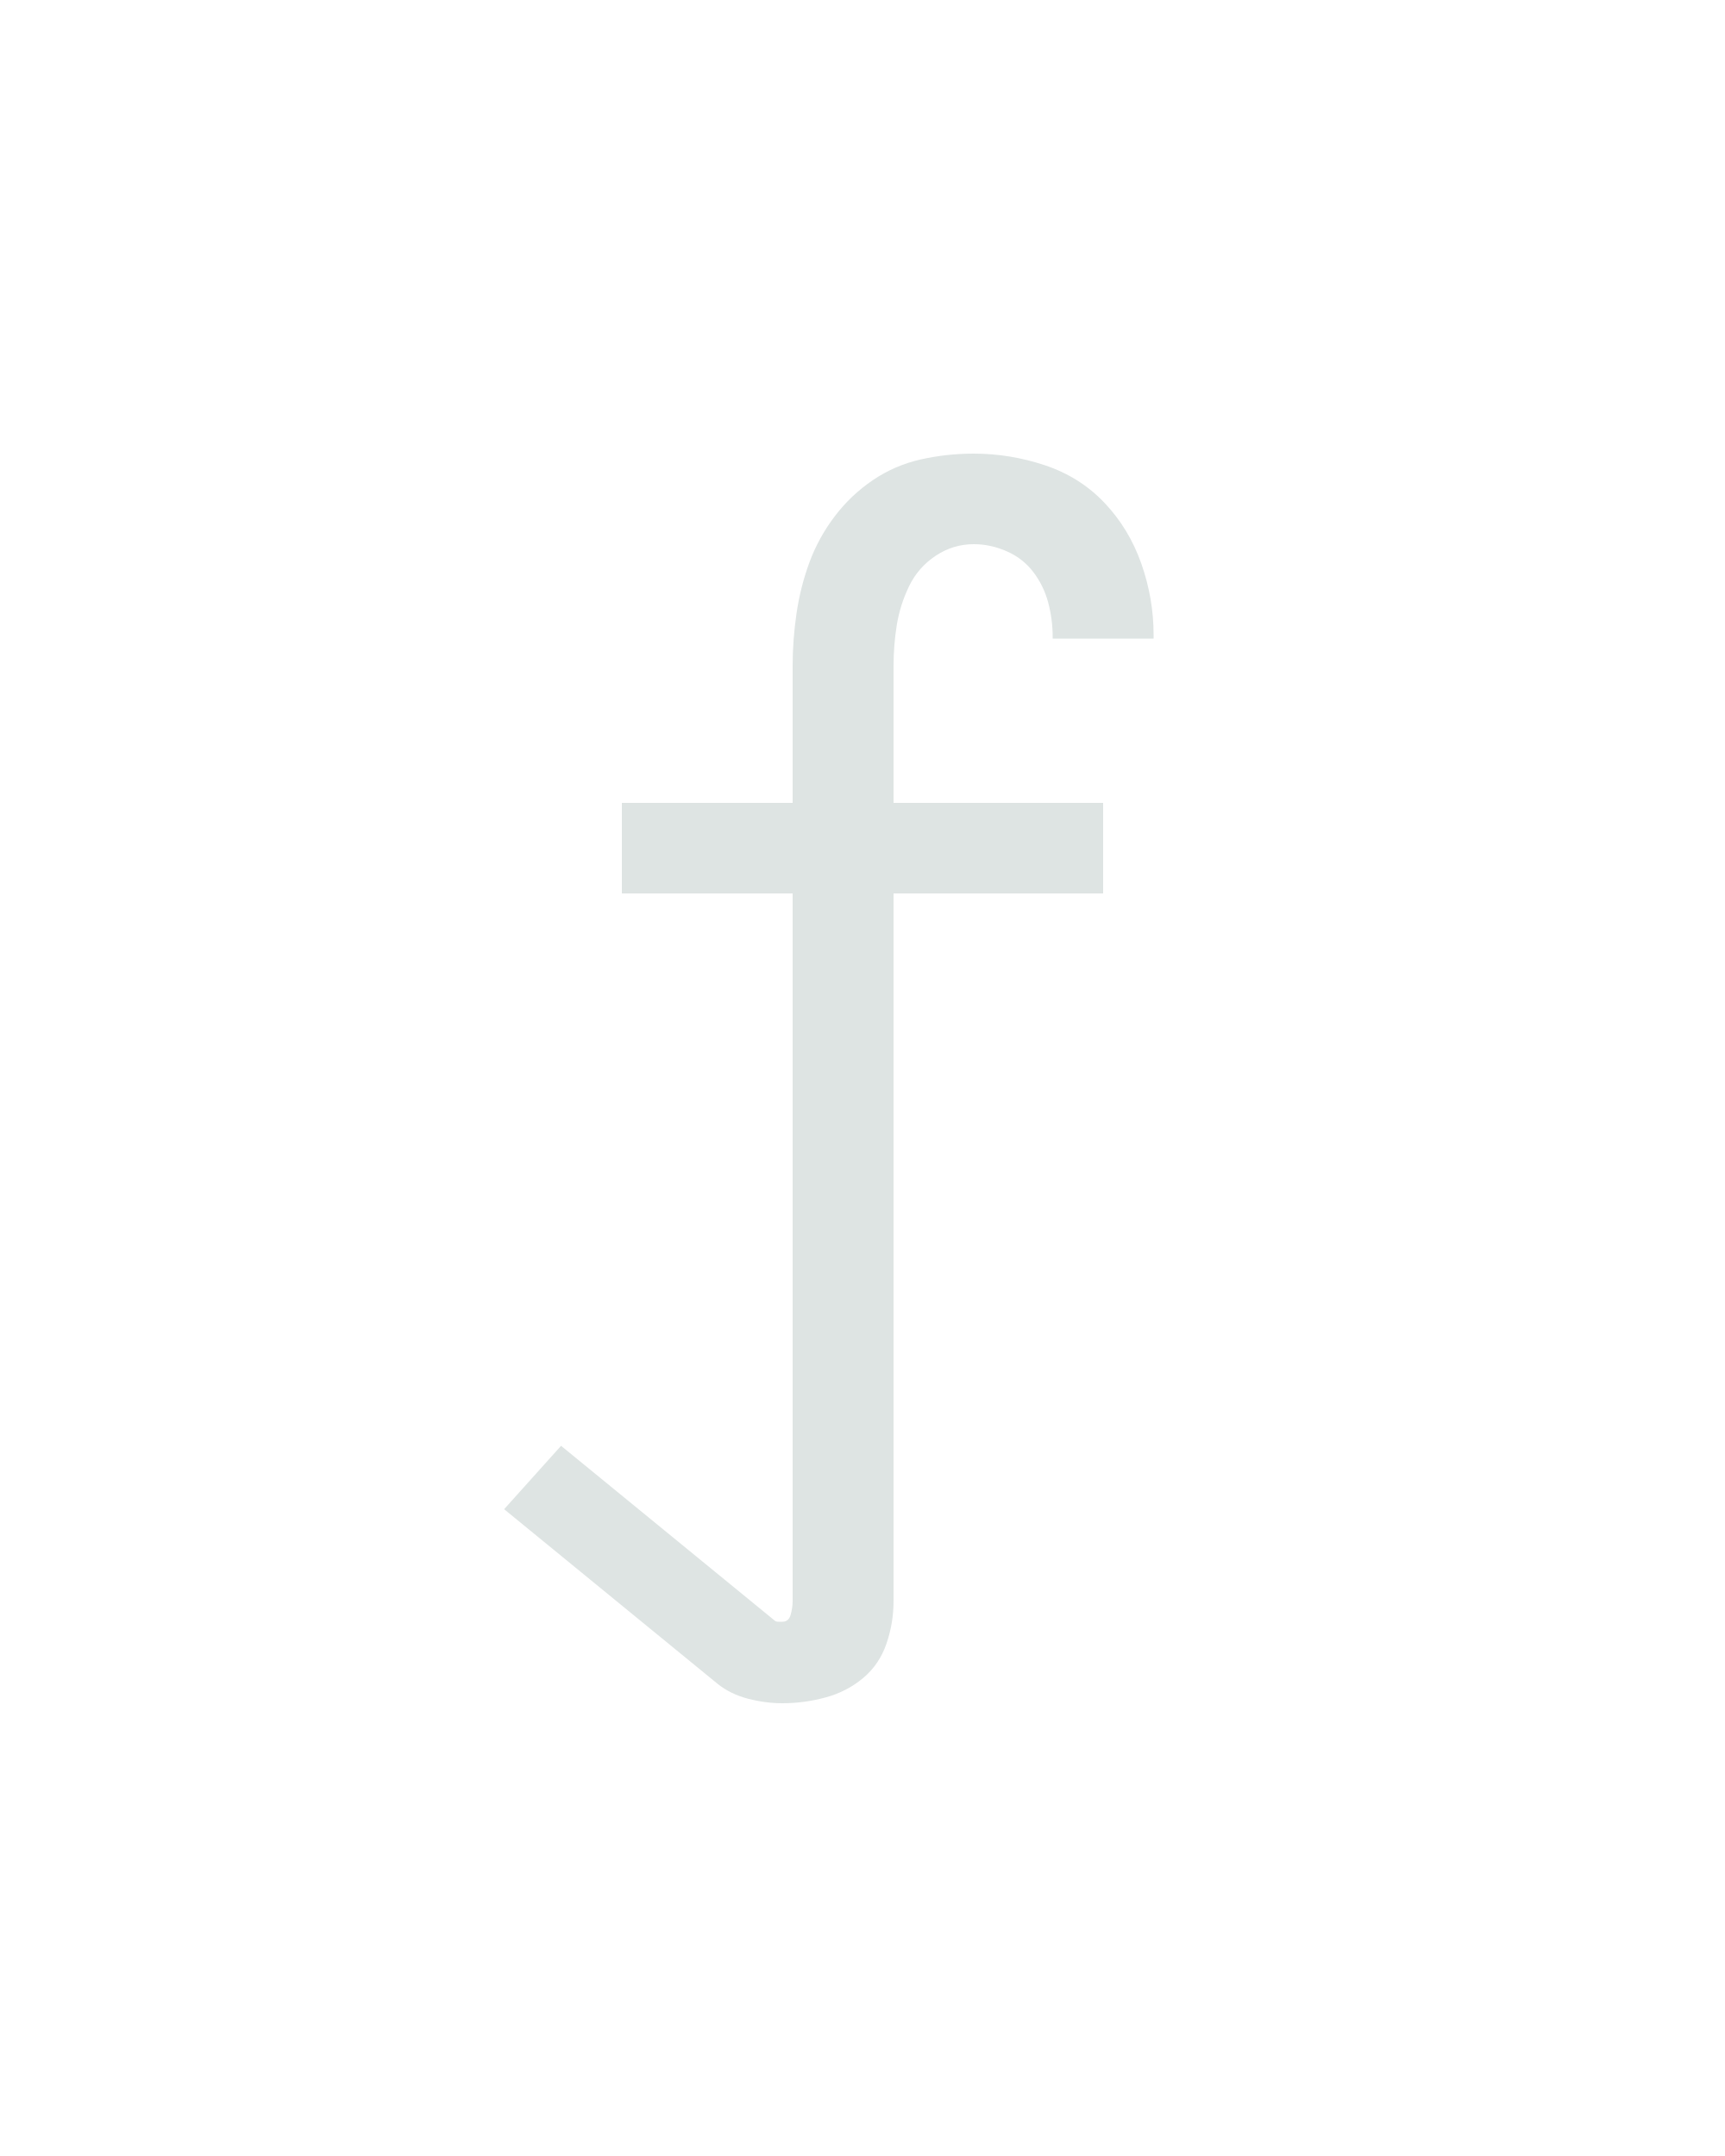
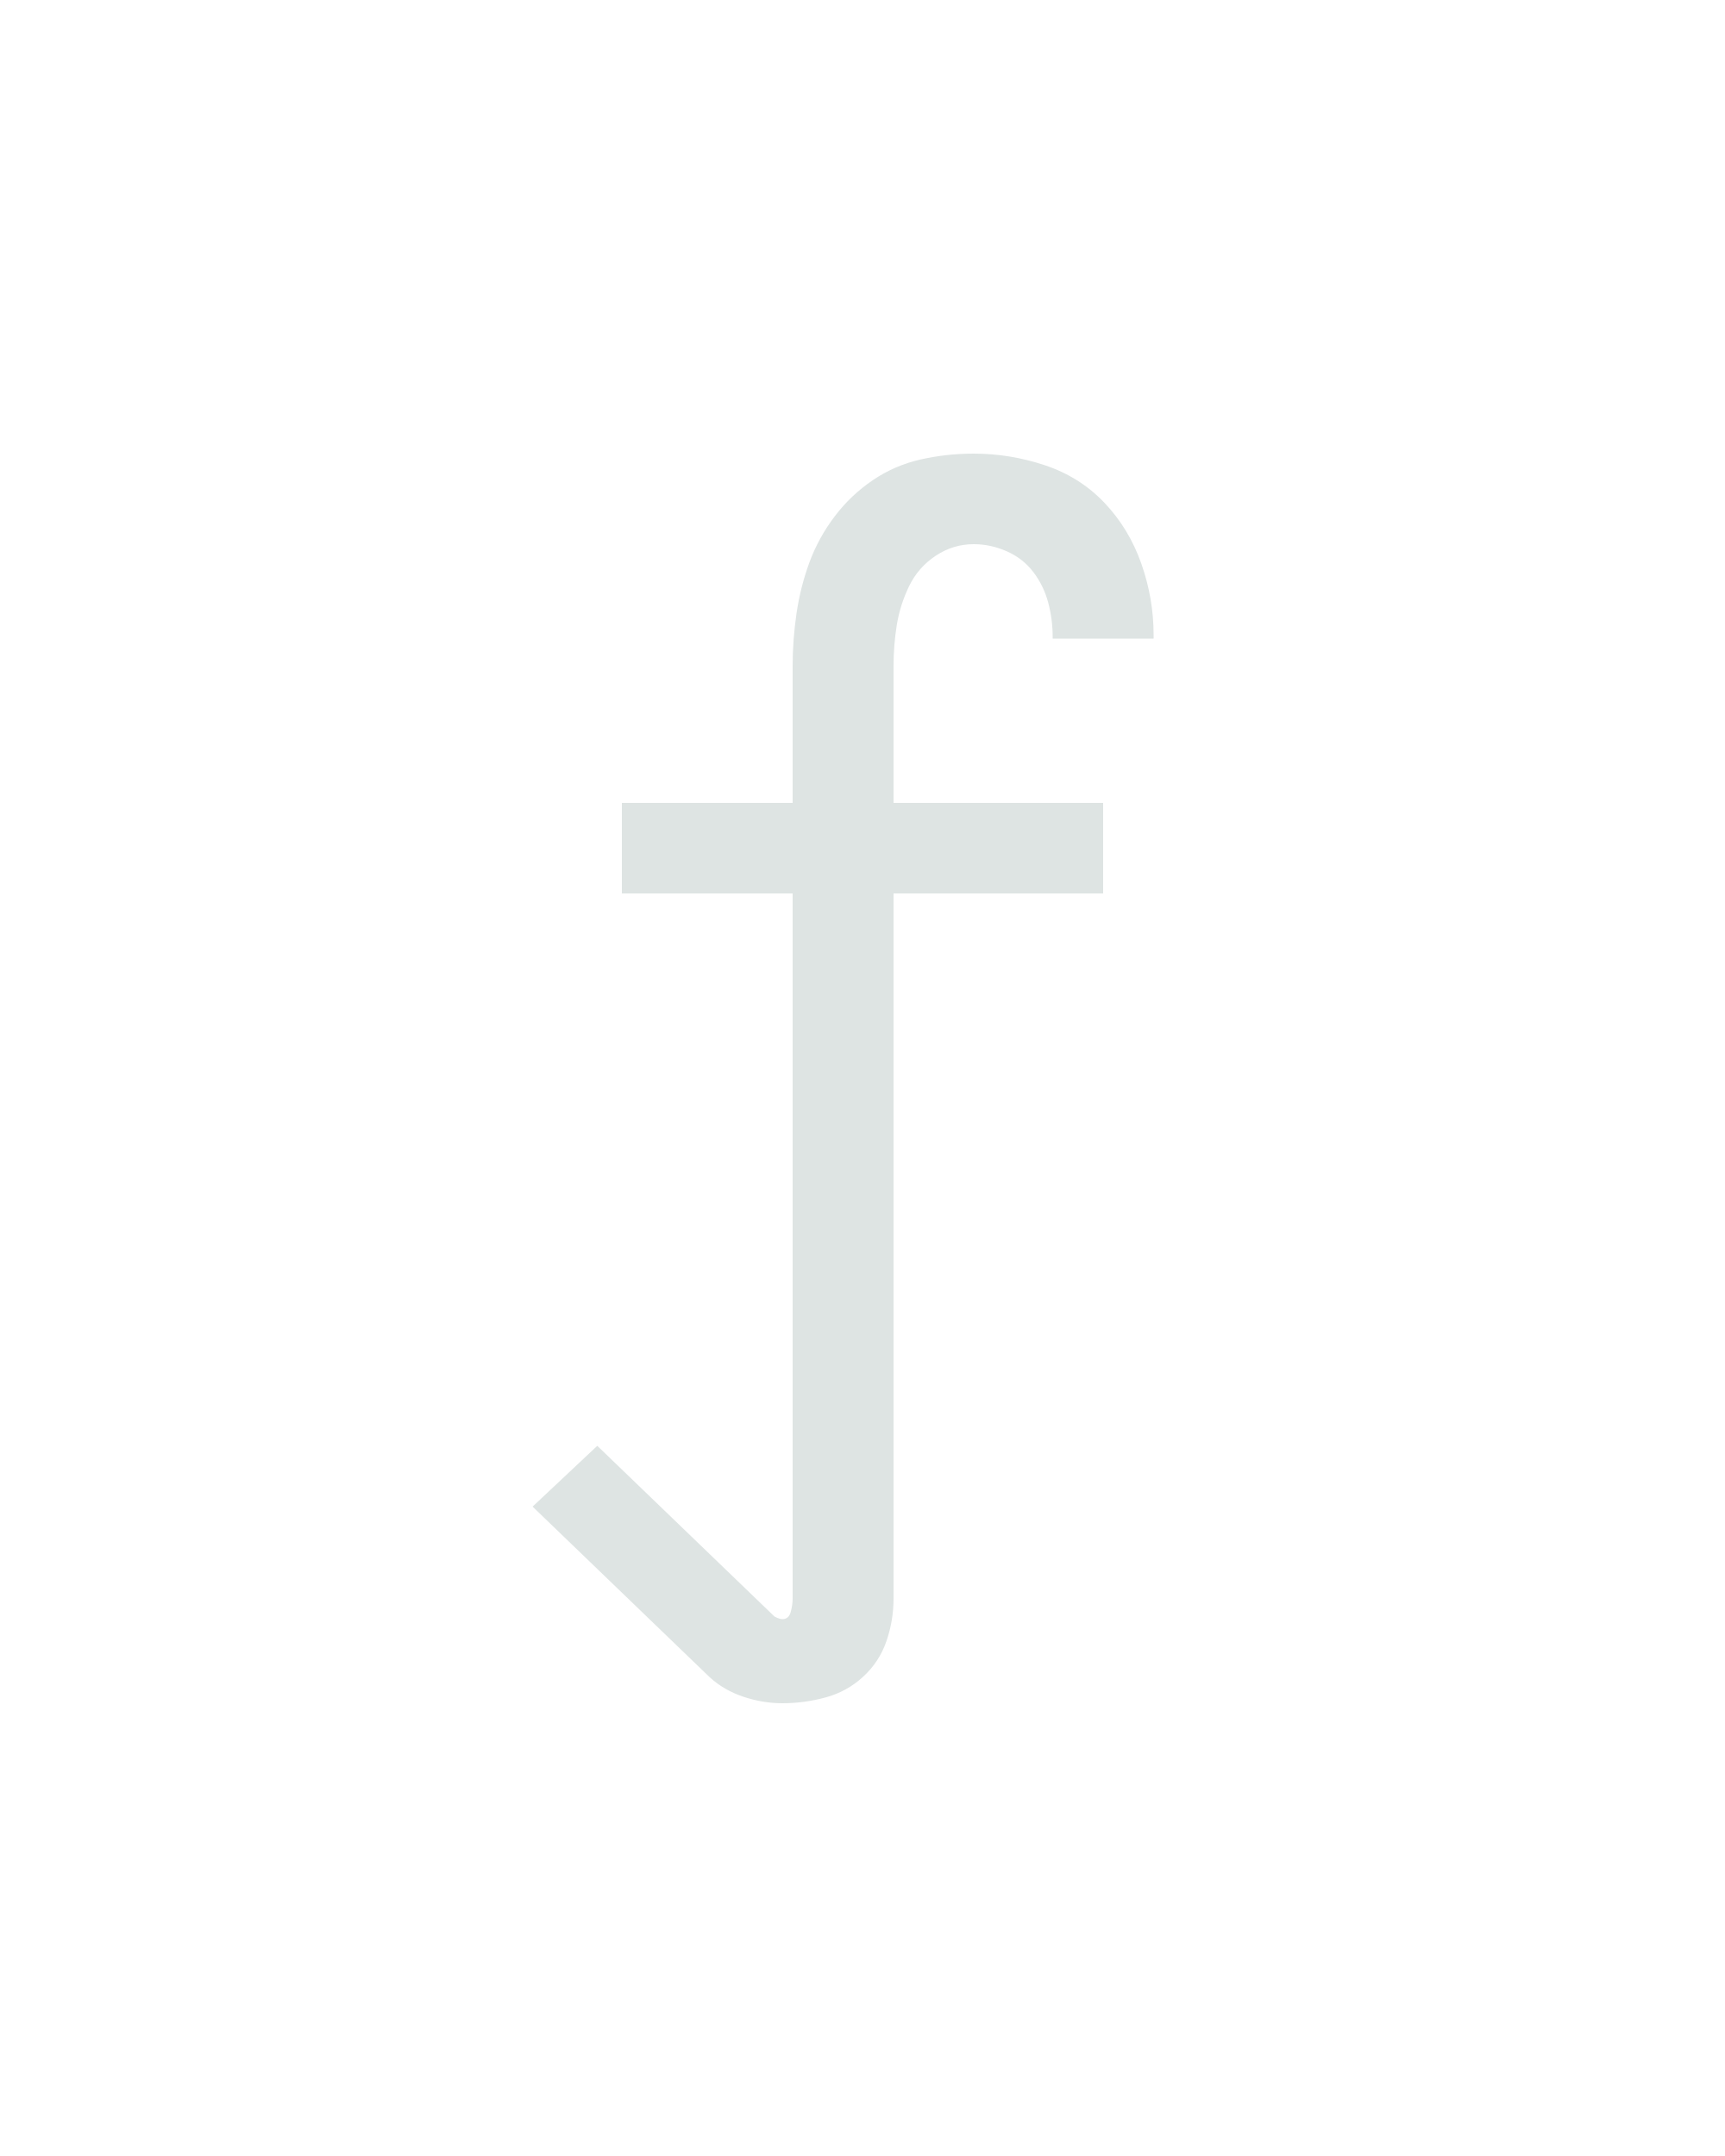
<svg xmlns="http://www.w3.org/2000/svg" height="160" viewBox="0 0 128 160" width="128">
  <defs>
-     <path d="M 188 223 Q 175 223 161.5 219.5 Q 148 216 138 208 L -27 73 L 17 24 L 182 159 Q 183 160 185 160 Q 187 160 188 160 Q 193 160 194.5 154.5 Q 196 149 196 144 L 196 -403 L 64 -403 L 64 -473 L 196 -473 L 196 -579 Q 196 -599 199 -619.5 Q 202 -640 209 -659 Q 216 -678 228.5 -694.5 Q 241 -711 258 -722.5 Q 275 -734 295 -738.5 Q 315 -743 336 -743 Q 364 -743 391 -734 Q 418 -725 437 -705 Q 456 -685 465.5 -658 Q 475 -631 475 -603 L 475 -600 L 397 -600 L 397 -601 Q 397 -615 393.5 -628 Q 390 -641 382 -651.5 Q 374 -662 361.5 -667.5 Q 349 -673 336 -673 Q 320 -673 306.5 -664 Q 293 -655 286 -640.5 Q 279 -626 276.5 -610.5 Q 274 -595 274 -579 L 274 -473 L 436 -473 L 436 -403 L 274 -403 L 274 144 Q 274 161 268.5 177 Q 263 193 250.5 203.5 Q 238 214 221.5 218.5 Q 205 223 188 223 Z " id="path1" />
+     <path d="M 188 223 Q 173 223 158 218 Q 143 213 132 203 L -5 71 L 45 24 L 182 156 Q 184 157 185.5 157.5 Q 187 158 188 158 Q 193 158 194.5 152.5 Q 196 147 196 142 L 196 -403 L 64 -403 L 64 -473 L 196 -473 L 196 -579 Q 196 -599 199 -619.5 Q 202 -640 209 -659 Q 216 -678 228.5 -694.5 Q 241 -711 258 -722.5 Q 275 -734 295 -738.5 Q 315 -743 336 -743 Q 364 -743 391 -734 Q 418 -725 437 -705 Q 456 -685 465.5 -658 Q 475 -631 475 -603 L 475 -600 L 397 -600 L 397 -601 Q 397 -615 393.5 -628 Q 390 -641 382 -651.5 Q 374 -662 361.5 -667.5 Q 349 -673 336 -673 Q 320 -673 306.5 -664 Q 293 -655 286 -640.5 Q 279 -626 276.5 -610.5 Q 274 -595 274 -579 L 274 -473 L 436 -473 L 436 -403 L 274 -403 L 274 142 Q 274 159 268.5 175 Q 263 191 250.5 202.5 Q 238 214 221.5 218.5 Q 205 223 188 223 Z " id="path1" />
  </defs>
  <g>
    <g data-source-text="f" fill="#dee4e3" transform="translate(40 104.992) rotate(0) scale(0.09599999)">
      <use href="#path1" transform="translate(0 0)" />
    </g>
  </g>
</svg>
